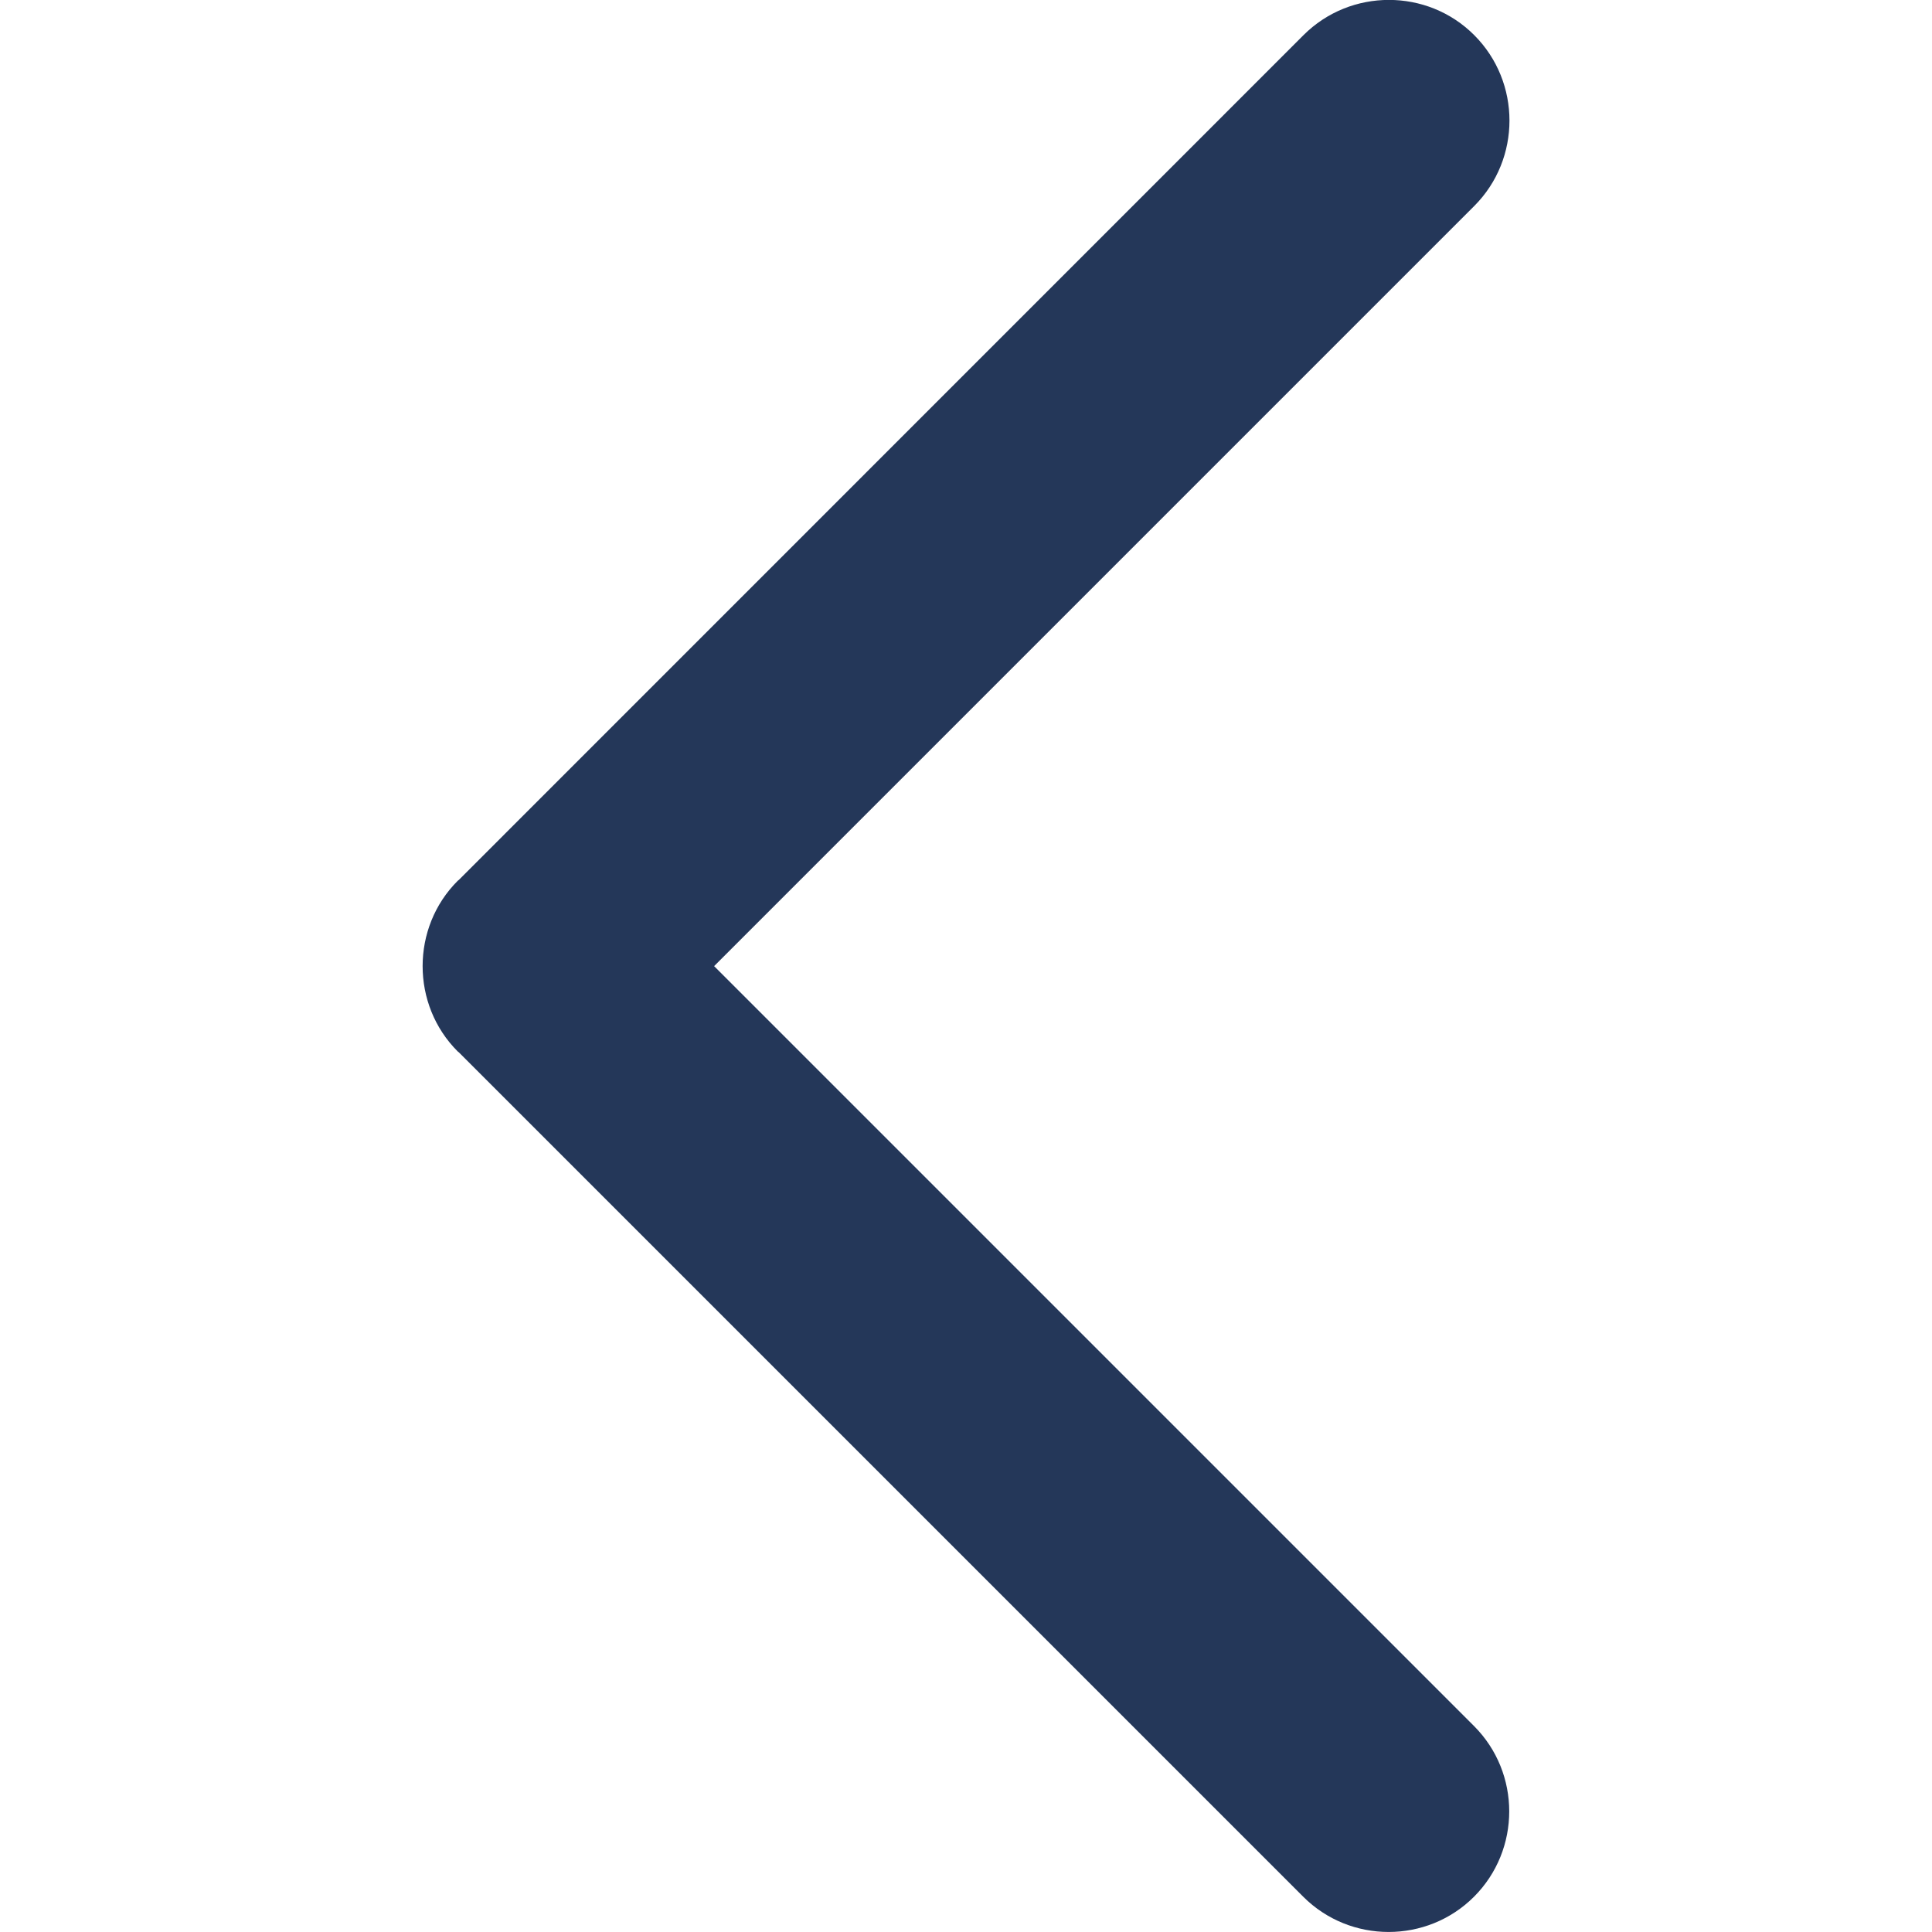
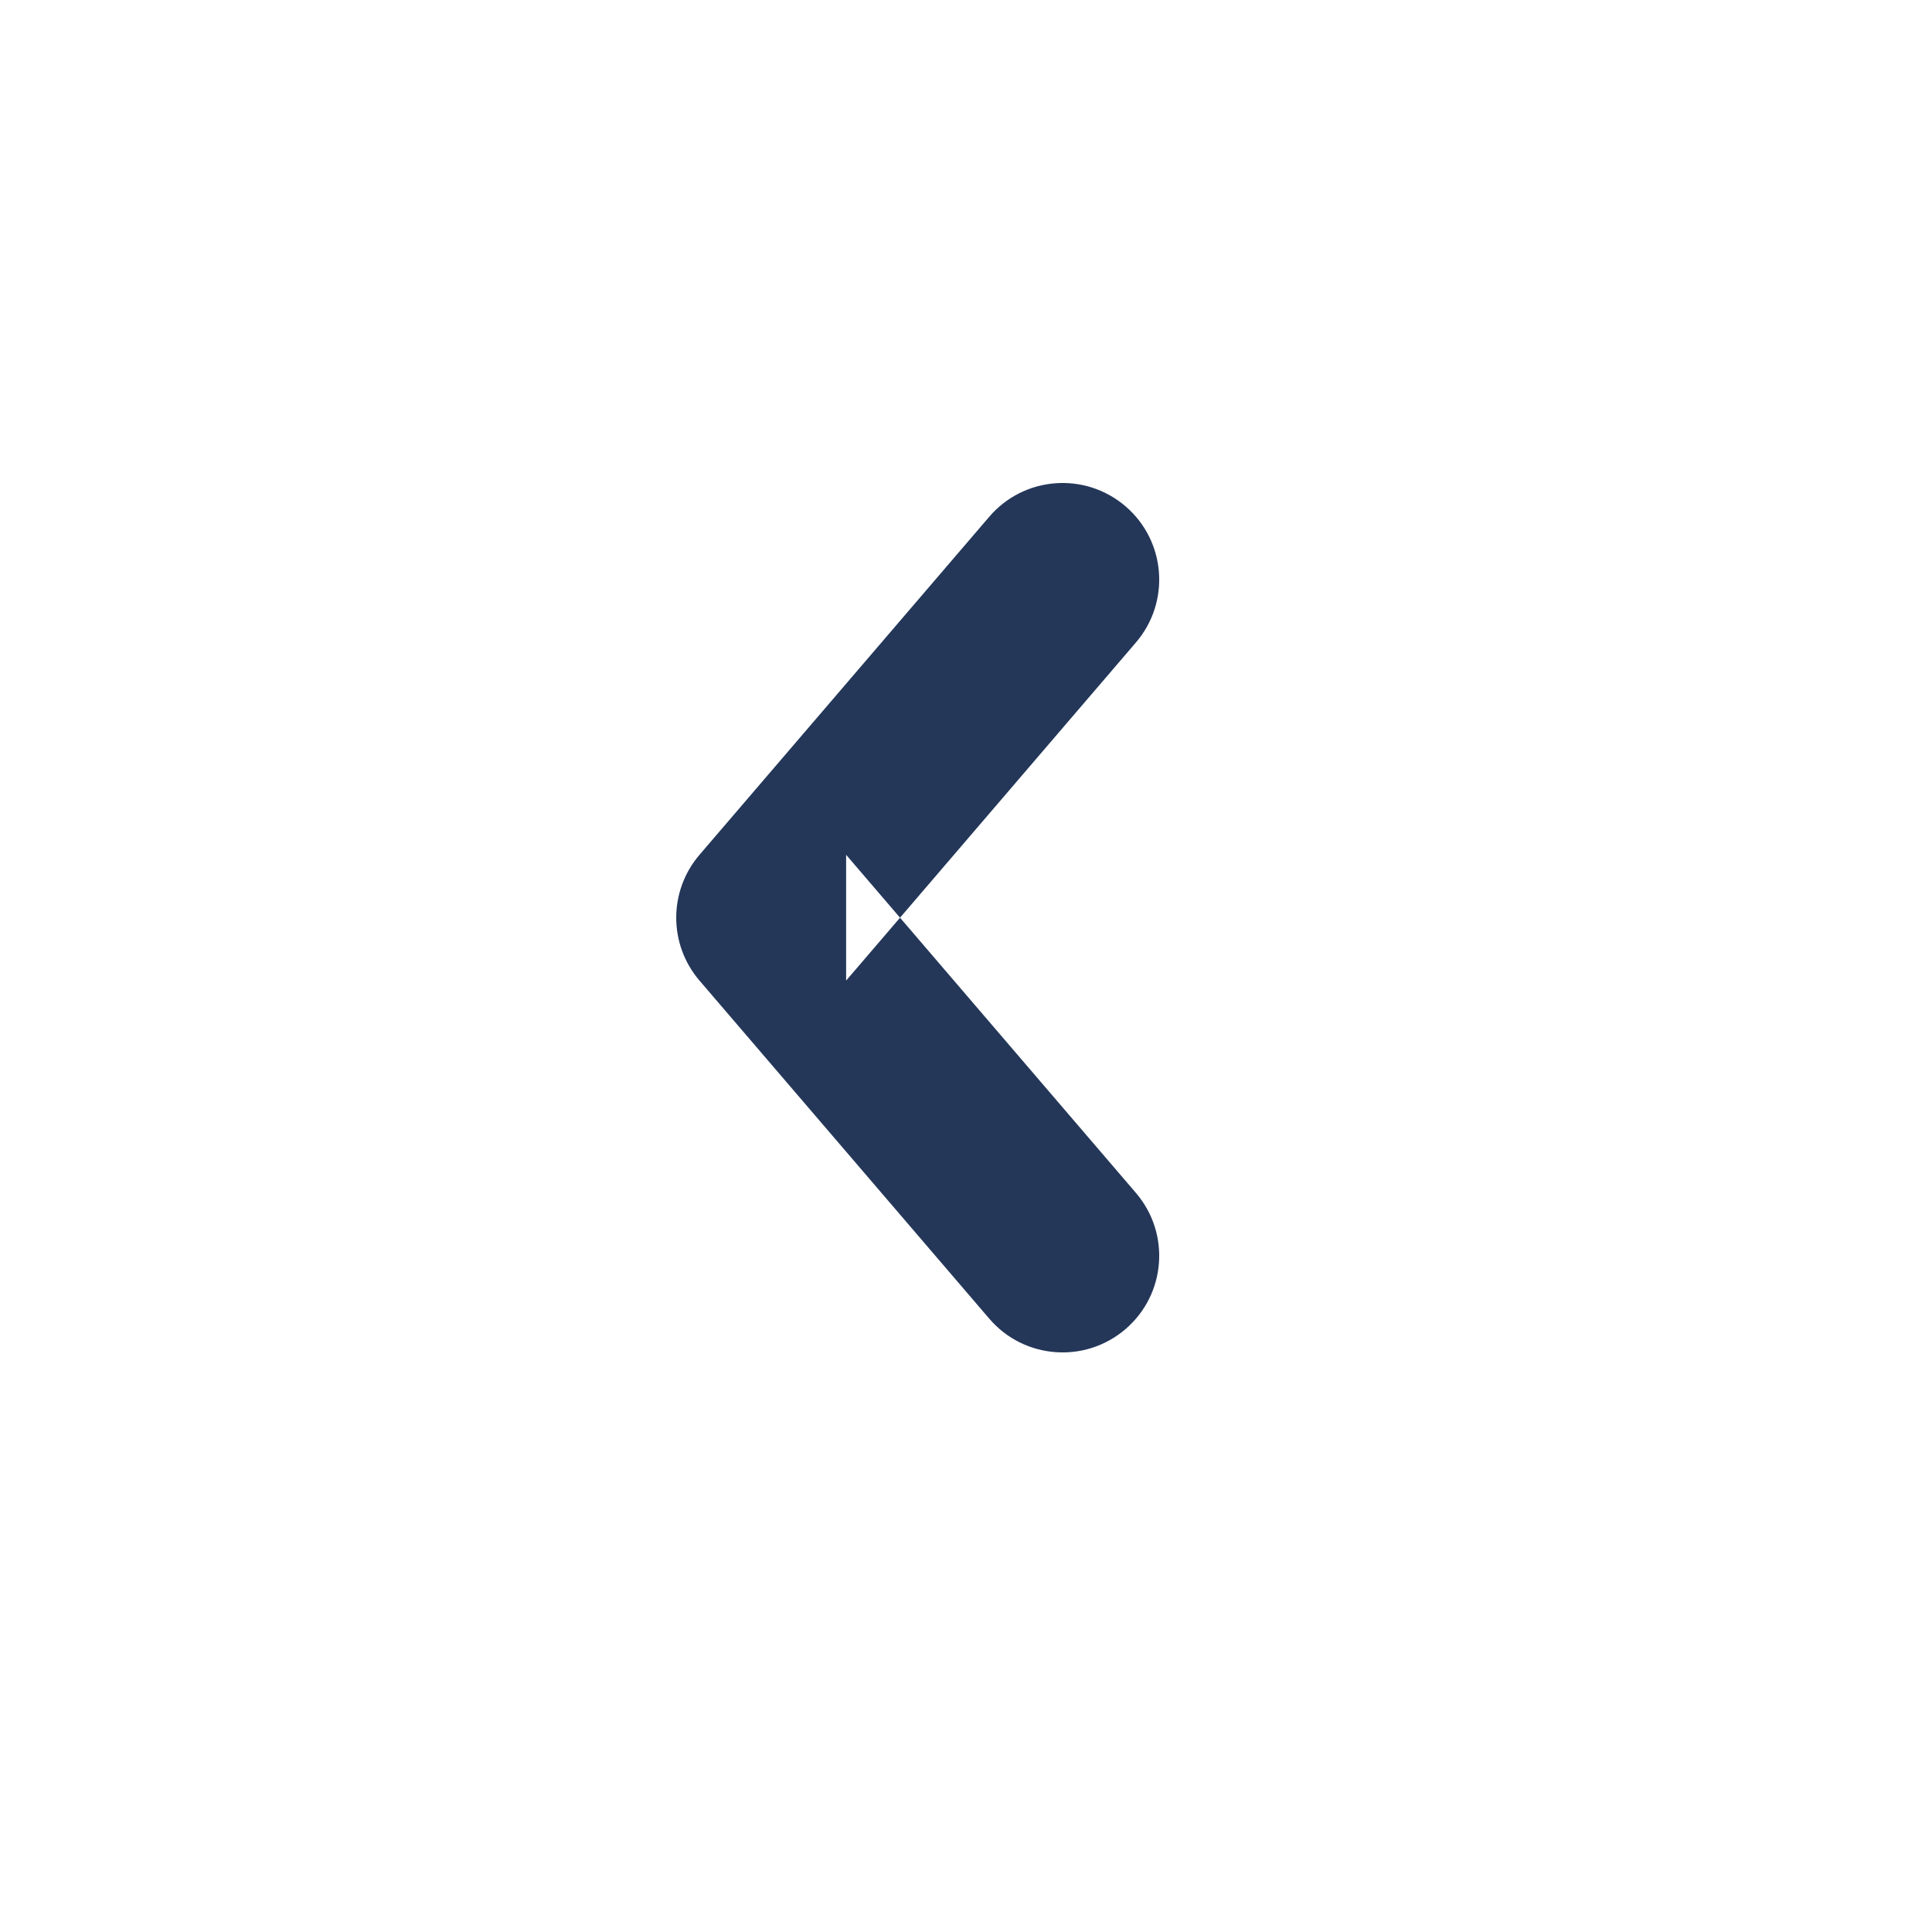
- <svg xmlns="http://www.w3.org/2000/svg" width="20px" height="20px" viewBox="0 0 9 16" version="1.1">
+ <svg xmlns="http://www.w3.org/2000/svg" width="20px" height="20px" viewBox="0 0 20 20" version="1.1">
  <defs />
  <g id="Page-1" stroke="none" stroke-width="1" fill="none" fill-rule="evenodd">
-     <g id="left-chevron" fill="#243759">
-       <path d="M2.414,8.001 L8.709,1.706 C9.098,1.317 9.098,0.68 8.709,0.291 C8.321,-0.098 7.684,-0.098 7.295,0.291 L0.299,7.288 C0.296,7.29 0.294,7.291 0.292,7.293 C0.097,7.487 -0,7.744 -0,8.001 C-0,8.258 0.097,8.515 0.292,8.709 C0.294,8.711 0.297,8.712 0.299,8.714 L7.293,15.708 C7.682,16.097 8.318,16.097 8.707,15.708 C9.096,15.319 9.096,14.683 8.707,14.294 L2.414,8.001 Z" id="Fill-1" />
+     <g id="Left-chevron" fill="#243759">
+       <path d="M5.349,8.759 L8.849,11.759 C9.224,12.08 9.776,12.08 10.151,11.759 L13.651,8.759 C14.07,8.4 14.119,7.769 13.759,7.349 C13.4,6.93 12.769,6.881 12.349,7.241 L8.849,10.241 L10.151,10.241 L6.651,7.241 C6.231,6.881 5.6,6.93 5.241,7.349 C4.881,7.769 4.93,8.4 5.349,8.759 L5.349,8.759 Z" id="Path-112-Copy-10" transform="translate(9.500018, 9.500009) rotate(90) translate(-9.500018, -9.500009) " />
    </g>
  </g>
</svg>
